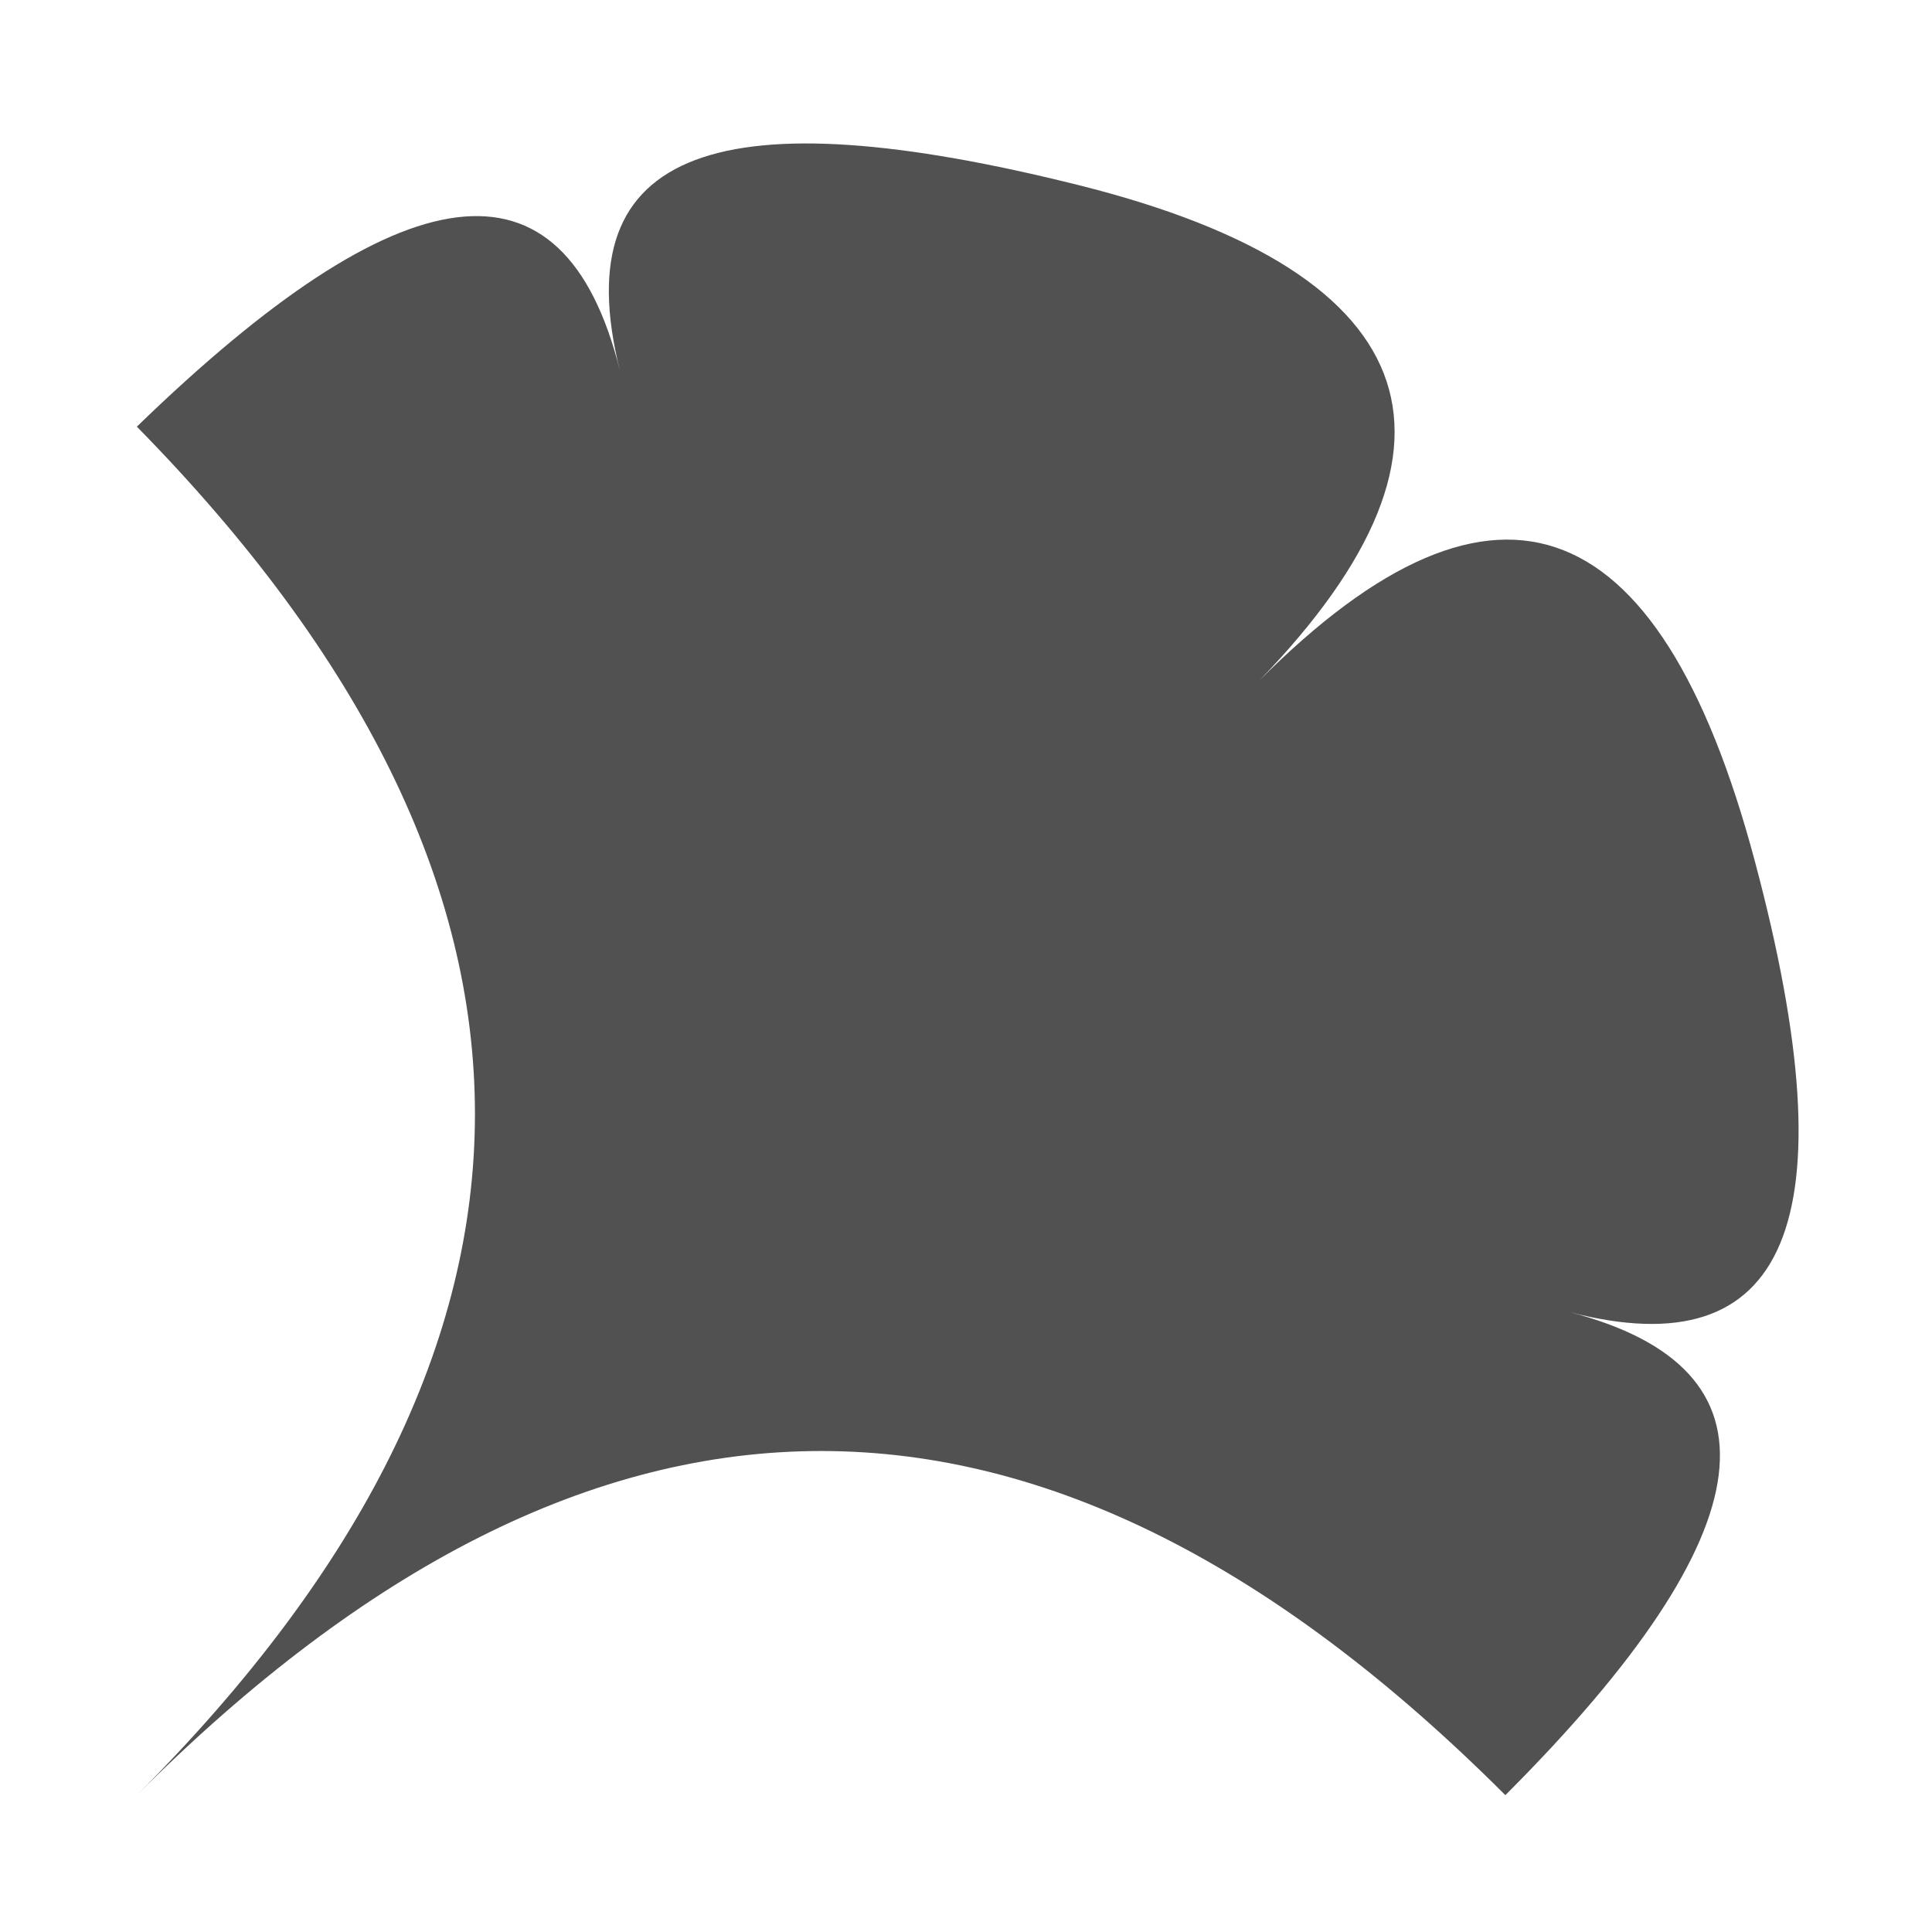
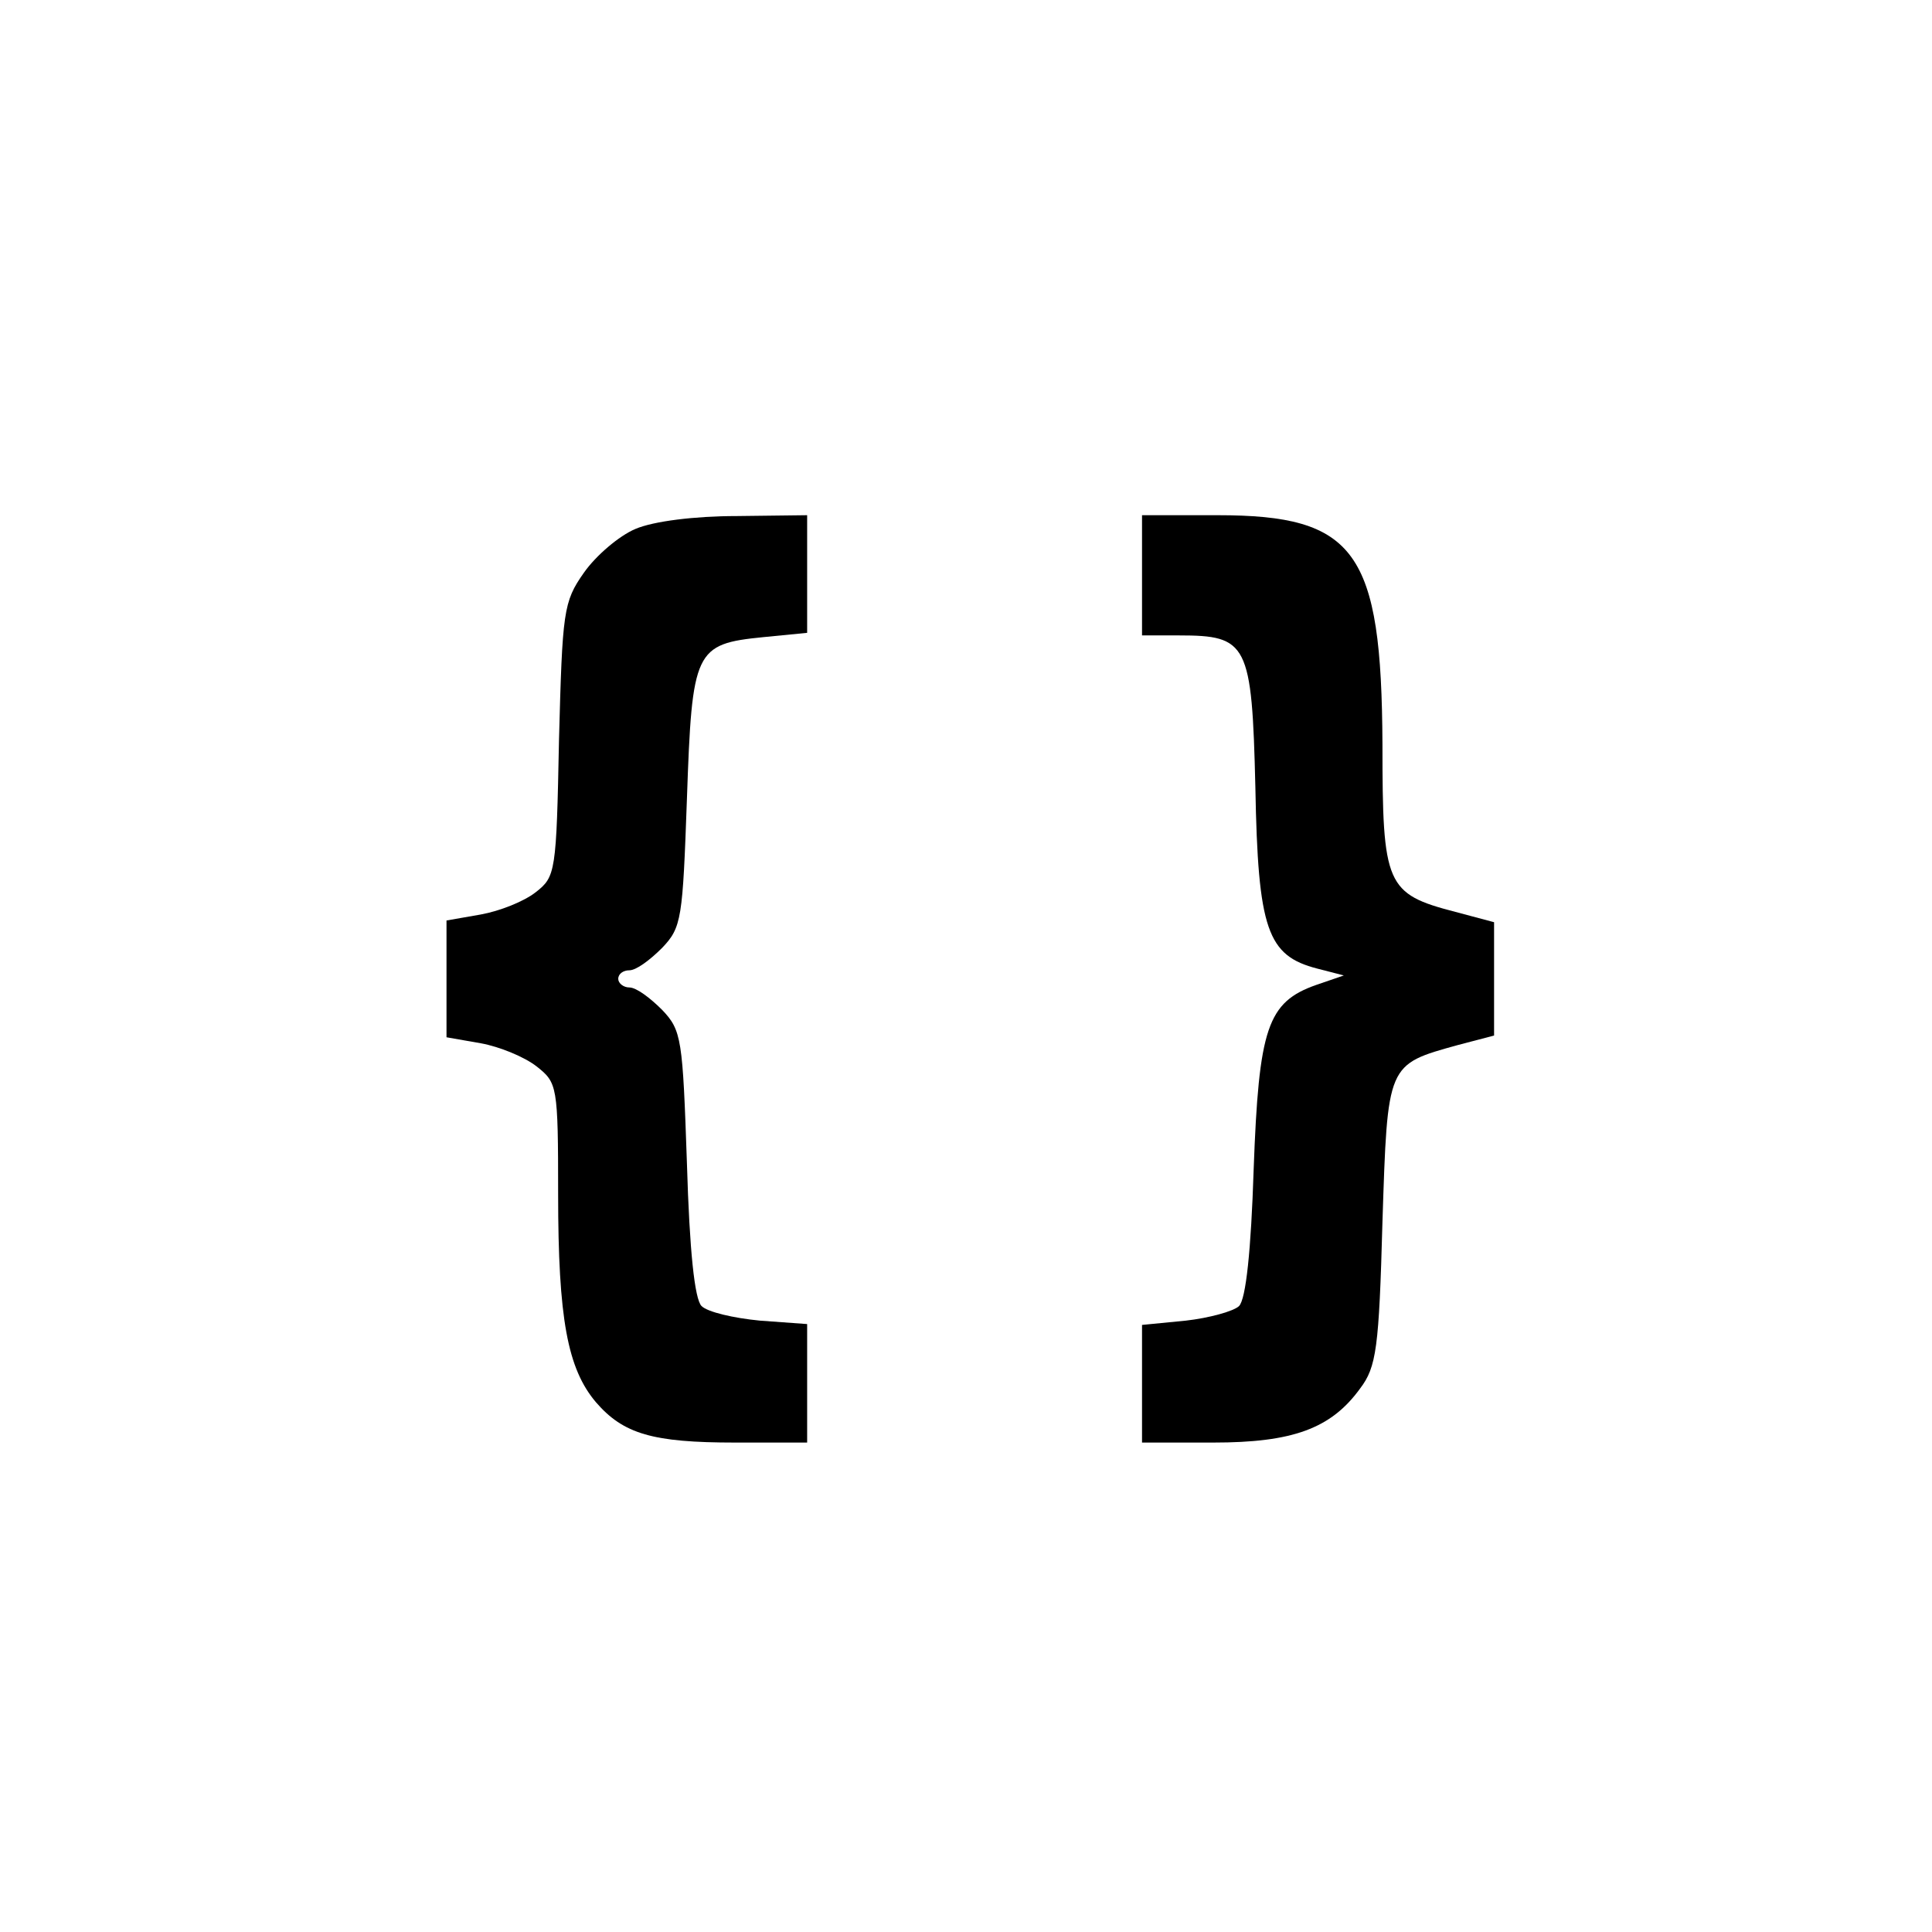
- <svg xmlns="http://www.w3.org/2000/svg" version="1.1" x="0px" y="0px" width="24px" height="24px" viewBox="0 0 24 24">
-   <style type="text/css">
- 	.st0{fill:#515151;}
- </style>
-   <path class="st0" d="M1.7,22.3c5.7-5.7,11.3-5.7,17,0c3.3-3.3,3.5-5.3,0.8-6c2.7,0.7,3.5-1.1,2.3-5.6s-3.3-5.2-6.3-2.1  c3-3,2.3-5.2-2.1-6.3S7,1.8,7.7,4.6C7,1.8,5,2.1,1.7,5.3C7.3,11,7.3,16.7,1.7,22.3" />
+ <svg xmlns="http://www.w3.org/2000/svg" version="1.0" width="225pt" height="225pt" viewBox="0 0 225 225" preserveAspectRatio="xMidYMid meet">
+   <g transform="translate(0,225) scale(0.1,-0.1)" fill="#000000" stroke="none">
+     <path d="M740 1634 c-19 -8 -46 -31 -60 -51 -24 -34 -25 -45 -29 -195 -3 -154 -4 -159 -27 -177 -14 -11 -42 -22 -64 -26 l-40 -7 0 -68 0 -68 40 -7 c22 -4 51 -16 65 -27 24 -19 25 -22 25 -149 0 -145 11 -203 44 -242 32 -37 66 -47 162 -47 l84 0 0 69 0 69 -55 4 c-31 3 -61 10 -68 17 -8 8 -14 64 -17 166 -5 145 -6 155 -29 179 -14 14 -30 26 -38 26 -7 0 -13 5 -13 10 0 6 6 10 13 10 8 0 24 12 38 26 23 24 24 34 29 174 6 173 9 180 89 188 l51 5 0 68 0 69 -82 -1 c-49 0 -97 -6 -118 -15z" />
+     <path d="M1330 1580 l0 -70 43 0 c80 0 85 -9 89 -177 3 -166 14 -196 72 -211 l31 -8 -32 -11 c-57 -20 -67 -50 -73 -215 -3 -94 -9 -151 -17 -159 -6 -6 -35 -14 -62 -17 l-51 -5 0 -68 0 -69 83 0 c92 0 137 16 171 63 19 25 22 47 26 194 6 185 5 183 88 206 l42 11 0 66 0 66 -45 12 c-81 21 -85 31 -85 195 -1 225 -31 267 -192 267 l-88 0 0 -70z" />
+   </g>
</svg>
